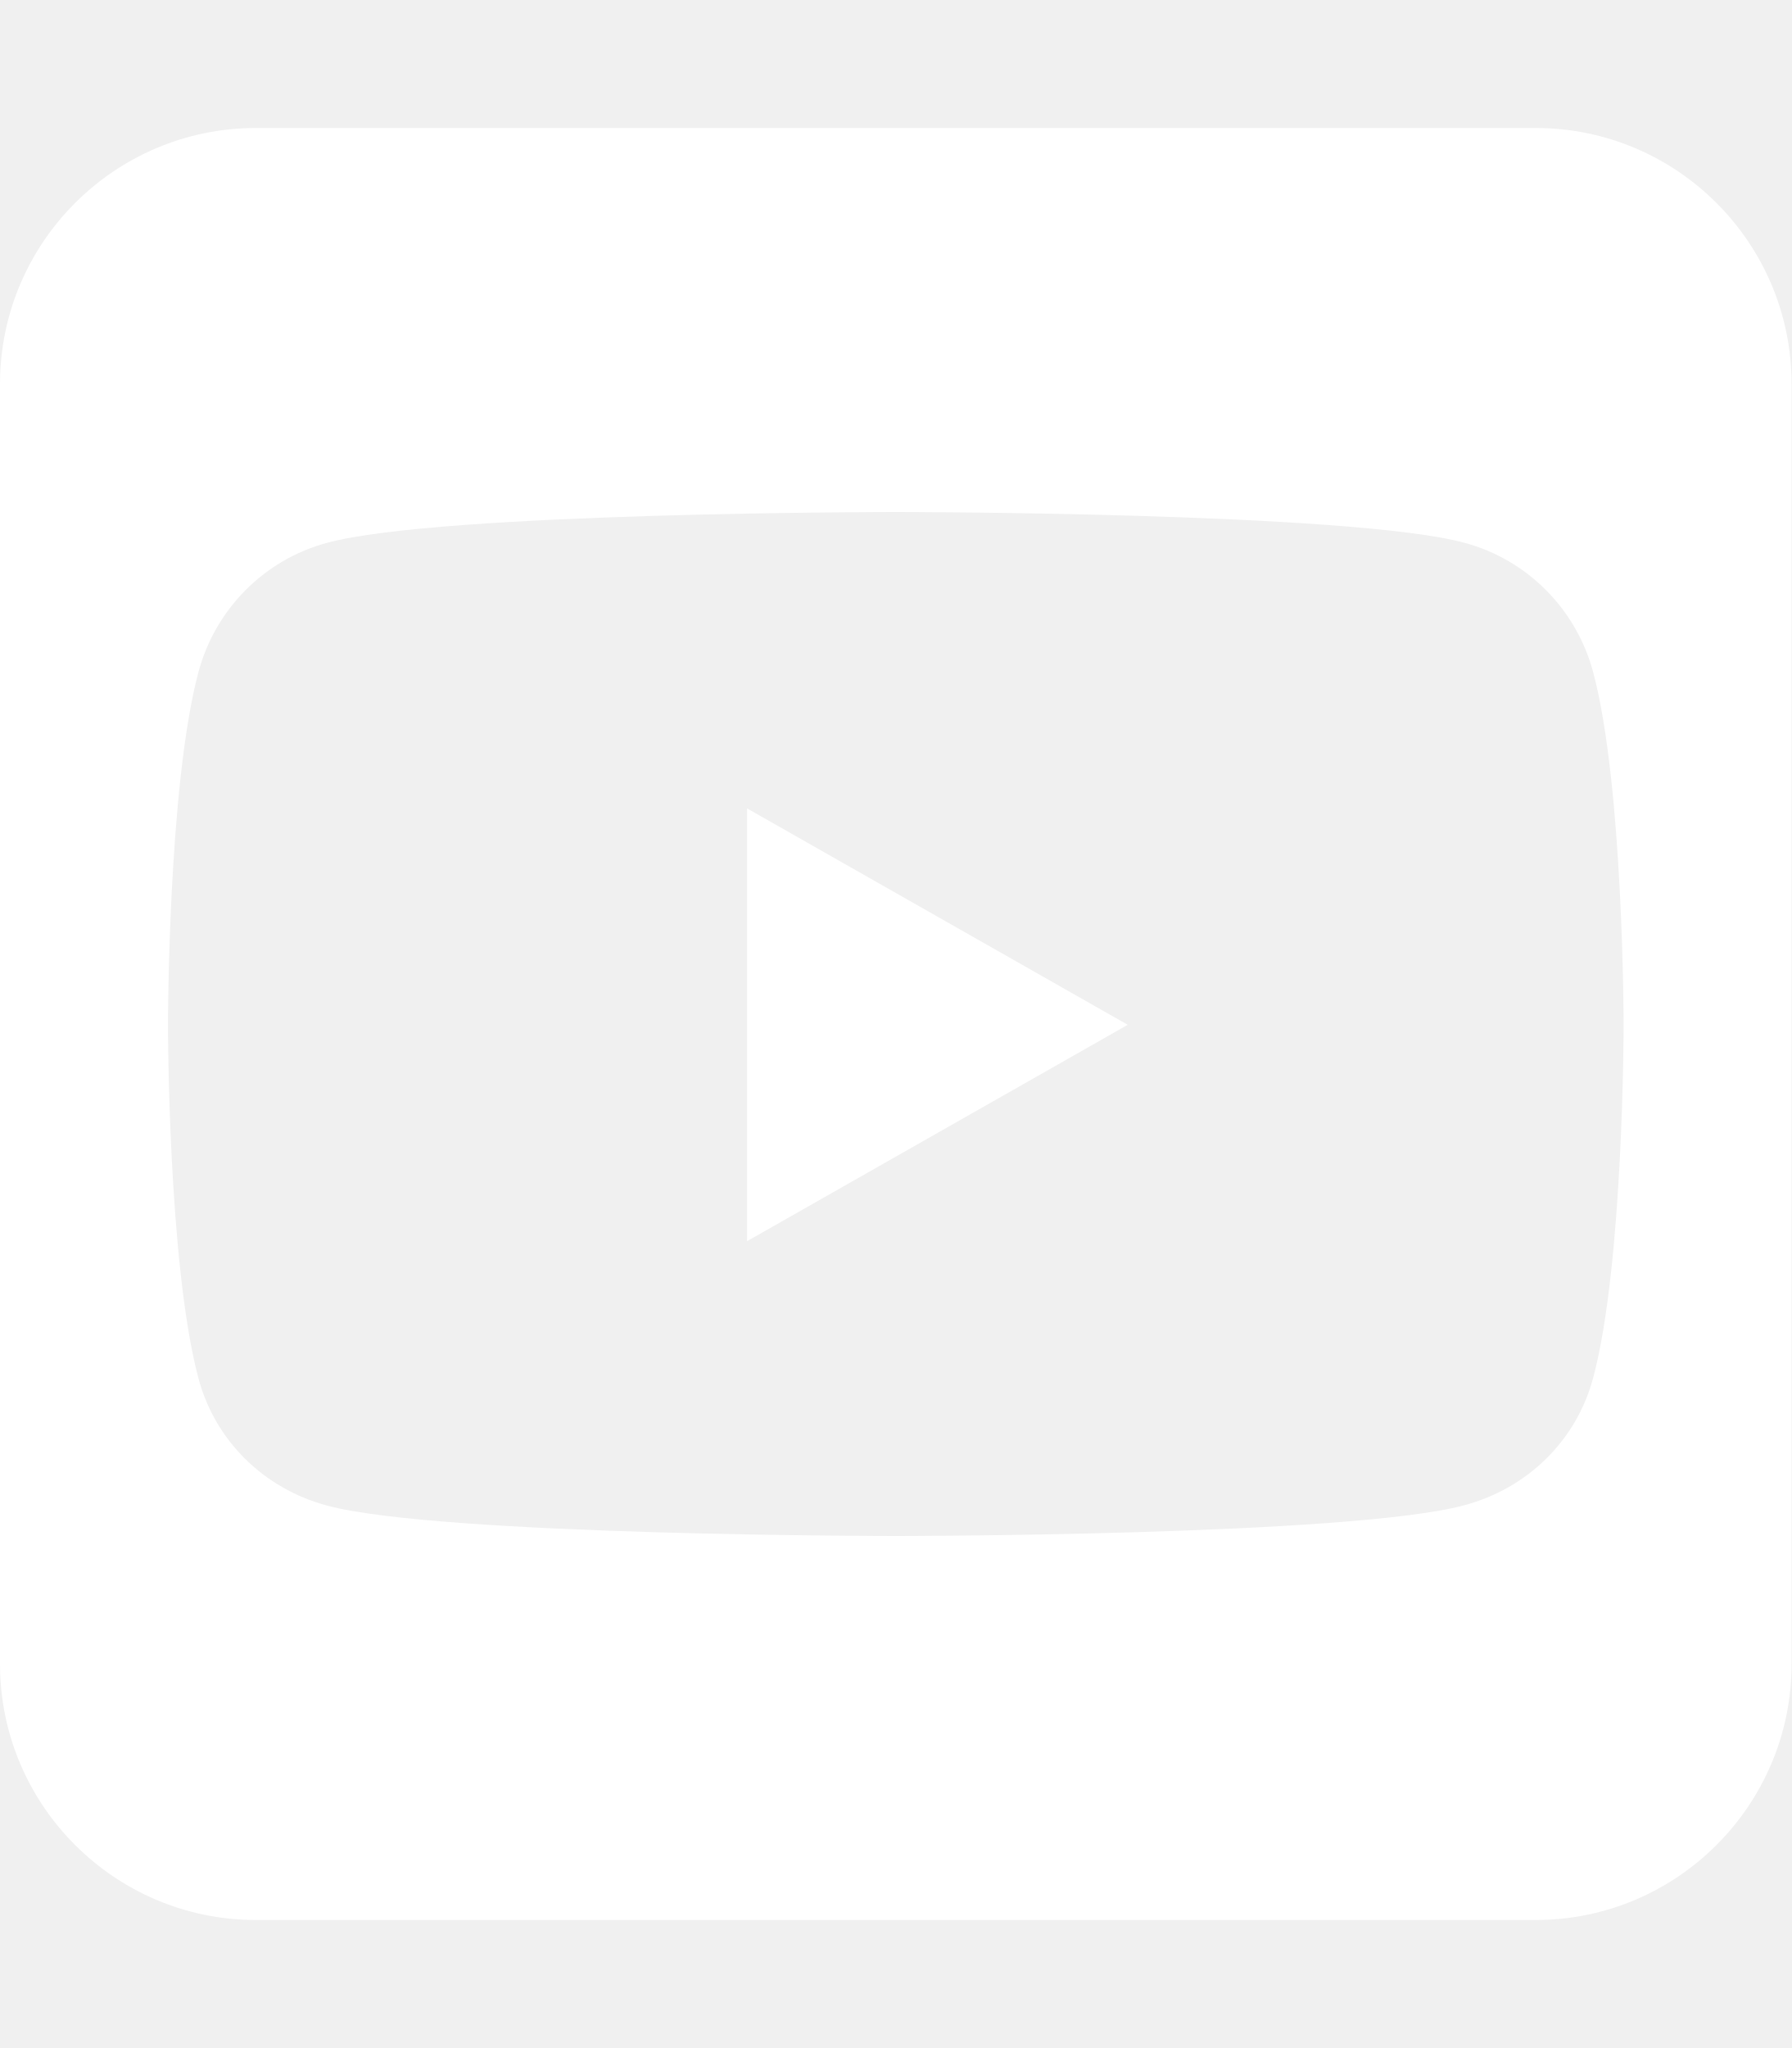
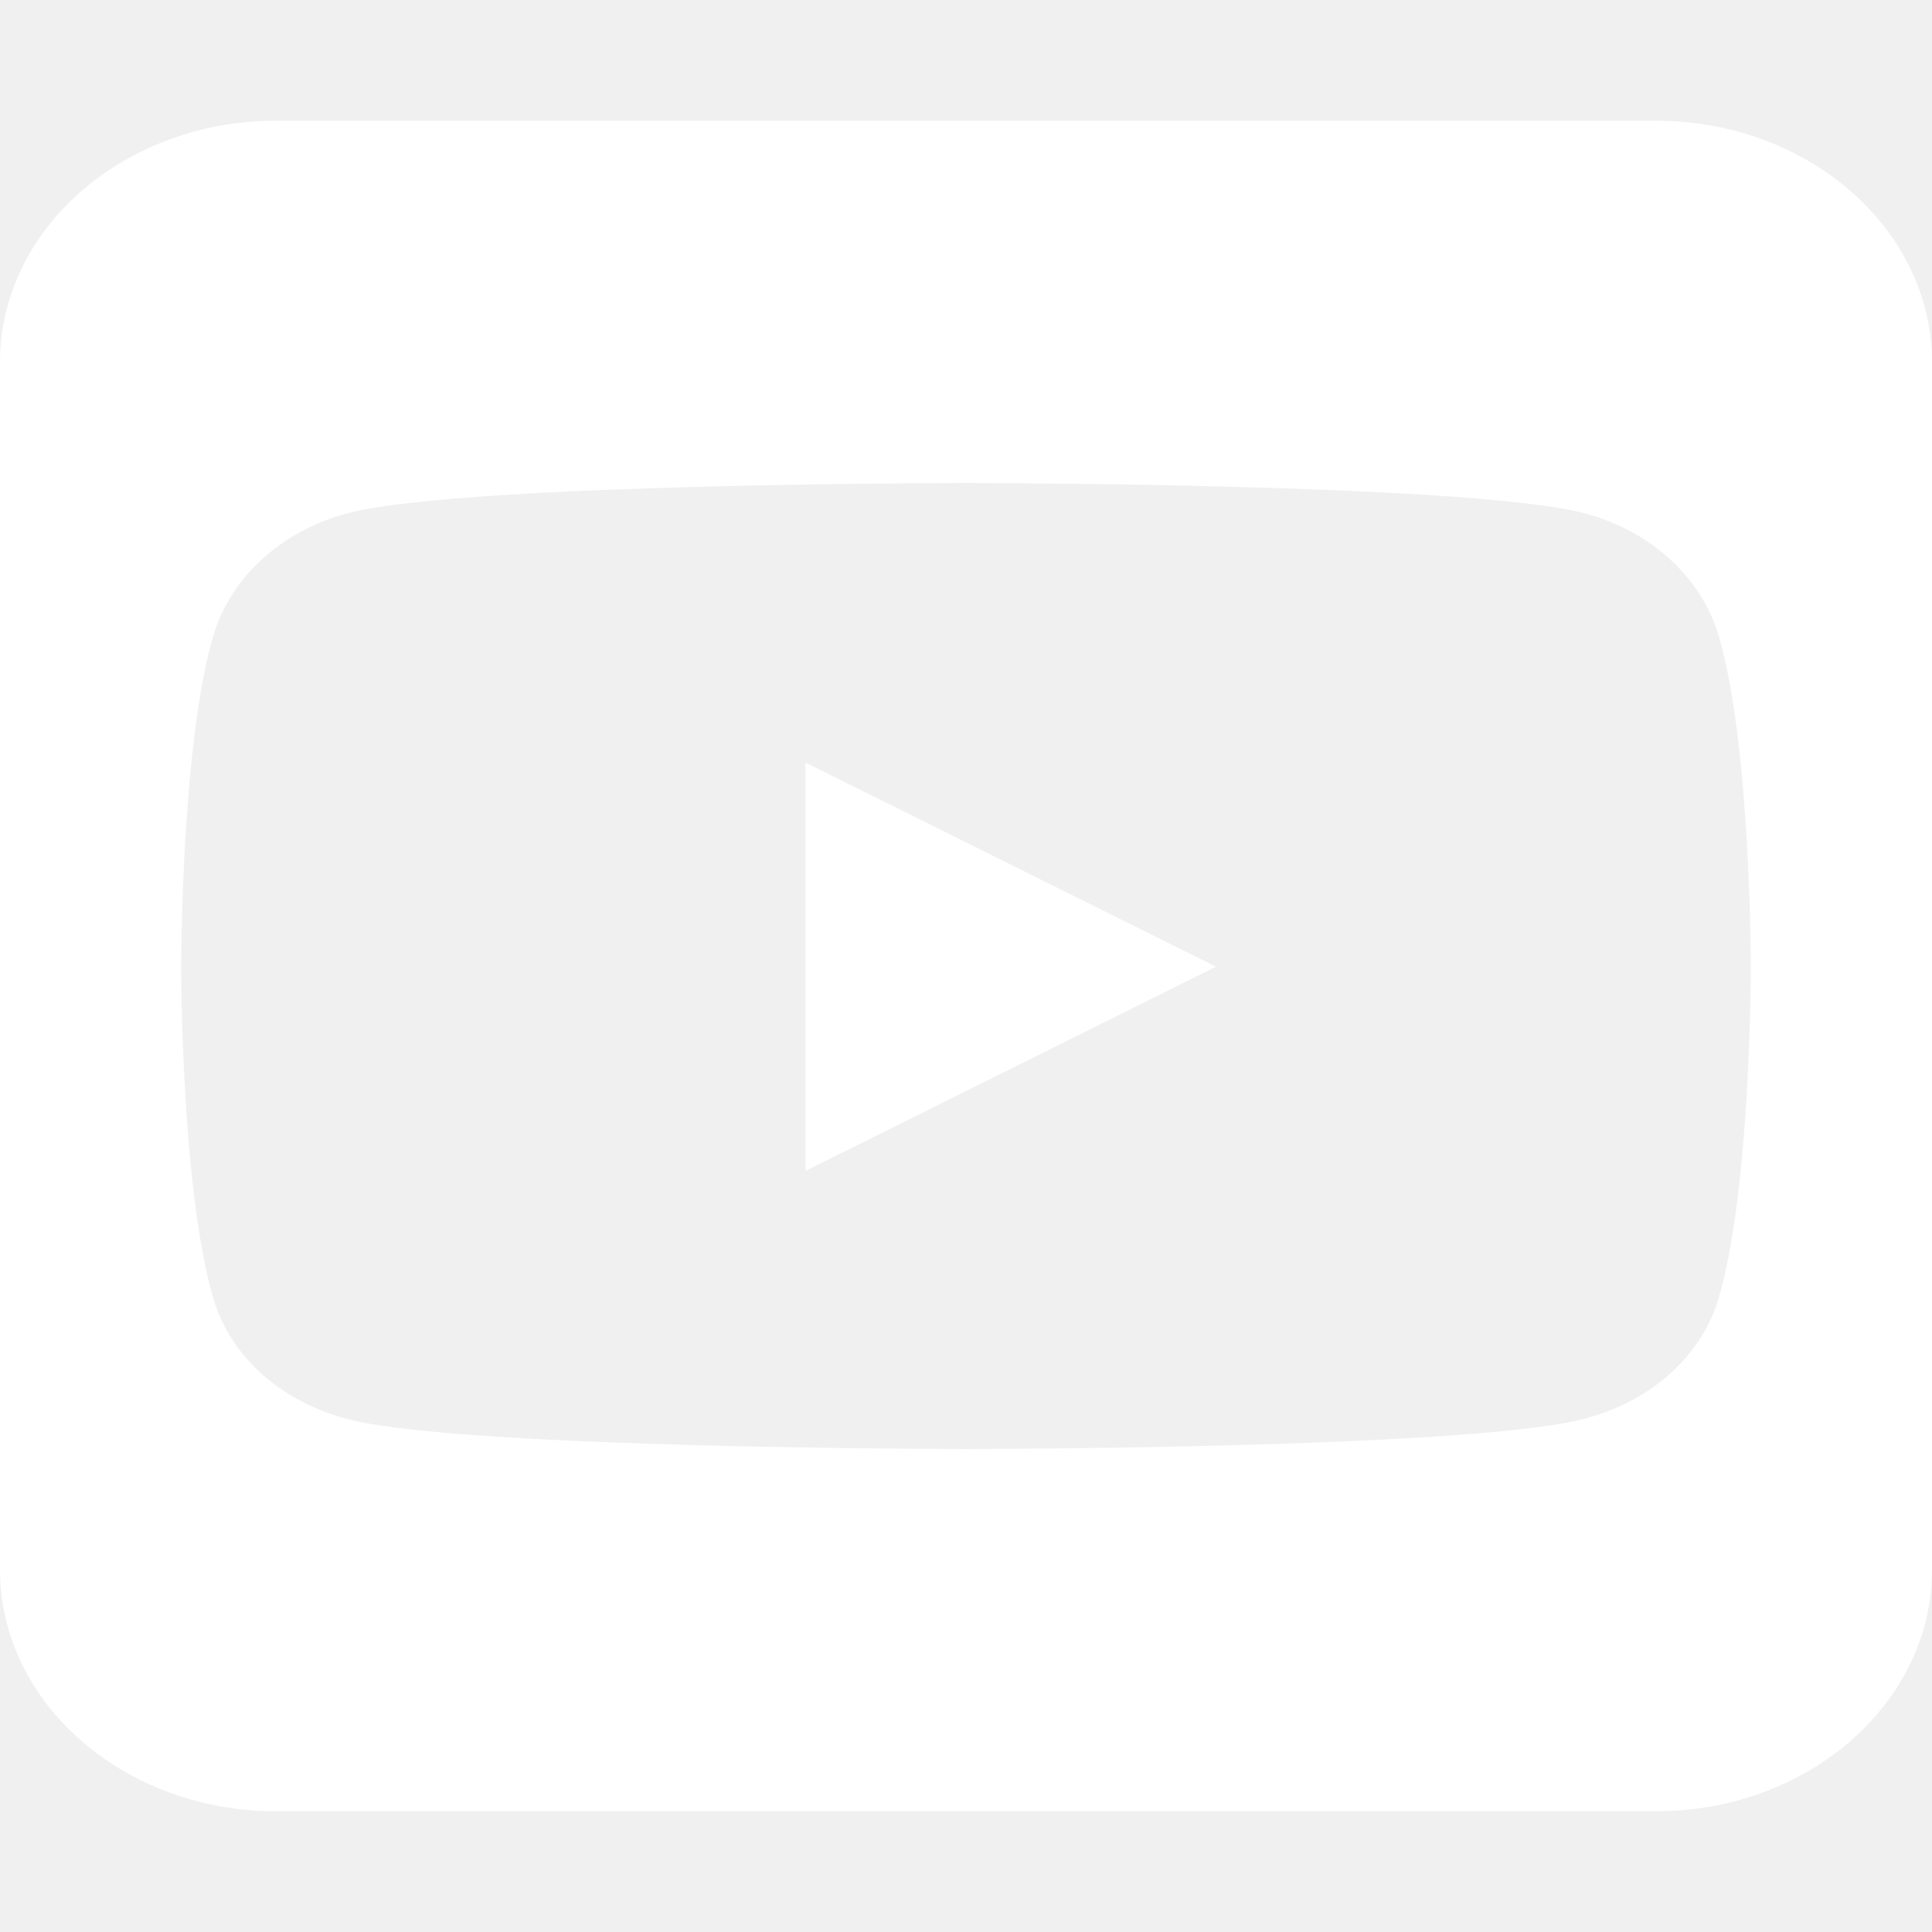
- <svg xmlns="http://www.w3.org/2000/svg" viewBox="0 0 448 512">
-   <path fill="#ffffff" d="M282 256.2l-95.2-54.1V310.3L282 256.2zM384 32H64C28.7 32 0 60.7 0 96V416c0 35.3 28.7 64 64 64H384c35.3 0 64-28.7 64-64V96c0-35.3-28.7-64-64-64zm14.4 136.1c7.6 28.6 7.6 88.2 7.6 88.2s0 59.6-7.6 88.1c-4.2 15.8-16.5 27.7-32.2 31.9C337.9 384 224 384 224 384s-113.9 0-142.2-7.6c-15.7-4.2-28-16.1-32.2-31.9C42 315.9 42 256.3 42 256.3s0-59.7 7.6-88.2c4.2-15.8 16.5-28.2 32.2-32.4C110.1 128 224 128 224 128s113.9 0 142.2 7.7c15.7 4.2 28 16.6 32.2 32.4z" />
+ <svg xmlns="http://www.w3.org/2000/svg" width="45px" height="45px" viewBox="0 0 45 45" version="1.1">
+   <g id="surface1">
+     <path style=" stroke:none;fill-rule:nonzero;fill:rgb(100%,100%,100%);fill-opacity:1;" d="M 28.324 22.516 L 18.762 17.762 L 18.762 27.273 Z M 38.57 2.812 L 6.43 2.812 C 2.883 2.812 0 5.336 0 8.438 L 0 36.562 C 0 39.664 2.883 42.188 6.43 42.188 L 38.57 42.188 C 42.117 42.188 45 39.664 45 36.562 L 45 8.438 C 45 5.336 42.117 2.812 38.57 2.812 M 40.02 14.773 C 40.781 17.289 40.781 22.527 40.781 22.527 C 40.781 22.527 40.781 27.766 40.02 30.27 C 39.598 31.656 38.359 32.703 36.785 33.074 C 33.941 33.75 22.5 33.75 22.5 33.75 C 22.5 33.75 11.059 33.75 8.215 33.082 C 6.641 32.711 5.402 31.668 4.98 30.277 C 4.219 27.766 4.219 22.527 4.219 22.527 C 4.219 22.527 4.219 17.281 4.98 14.773 C 5.402 13.387 6.641 12.297 8.215 11.926 C 11.059 11.25 22.5 11.25 22.5 11.25 C 22.5 11.25 33.941 11.25 36.785 11.926 C 38.359 12.297 39.598 13.387 40.02 14.773 " />
+   </g>
</svg>
